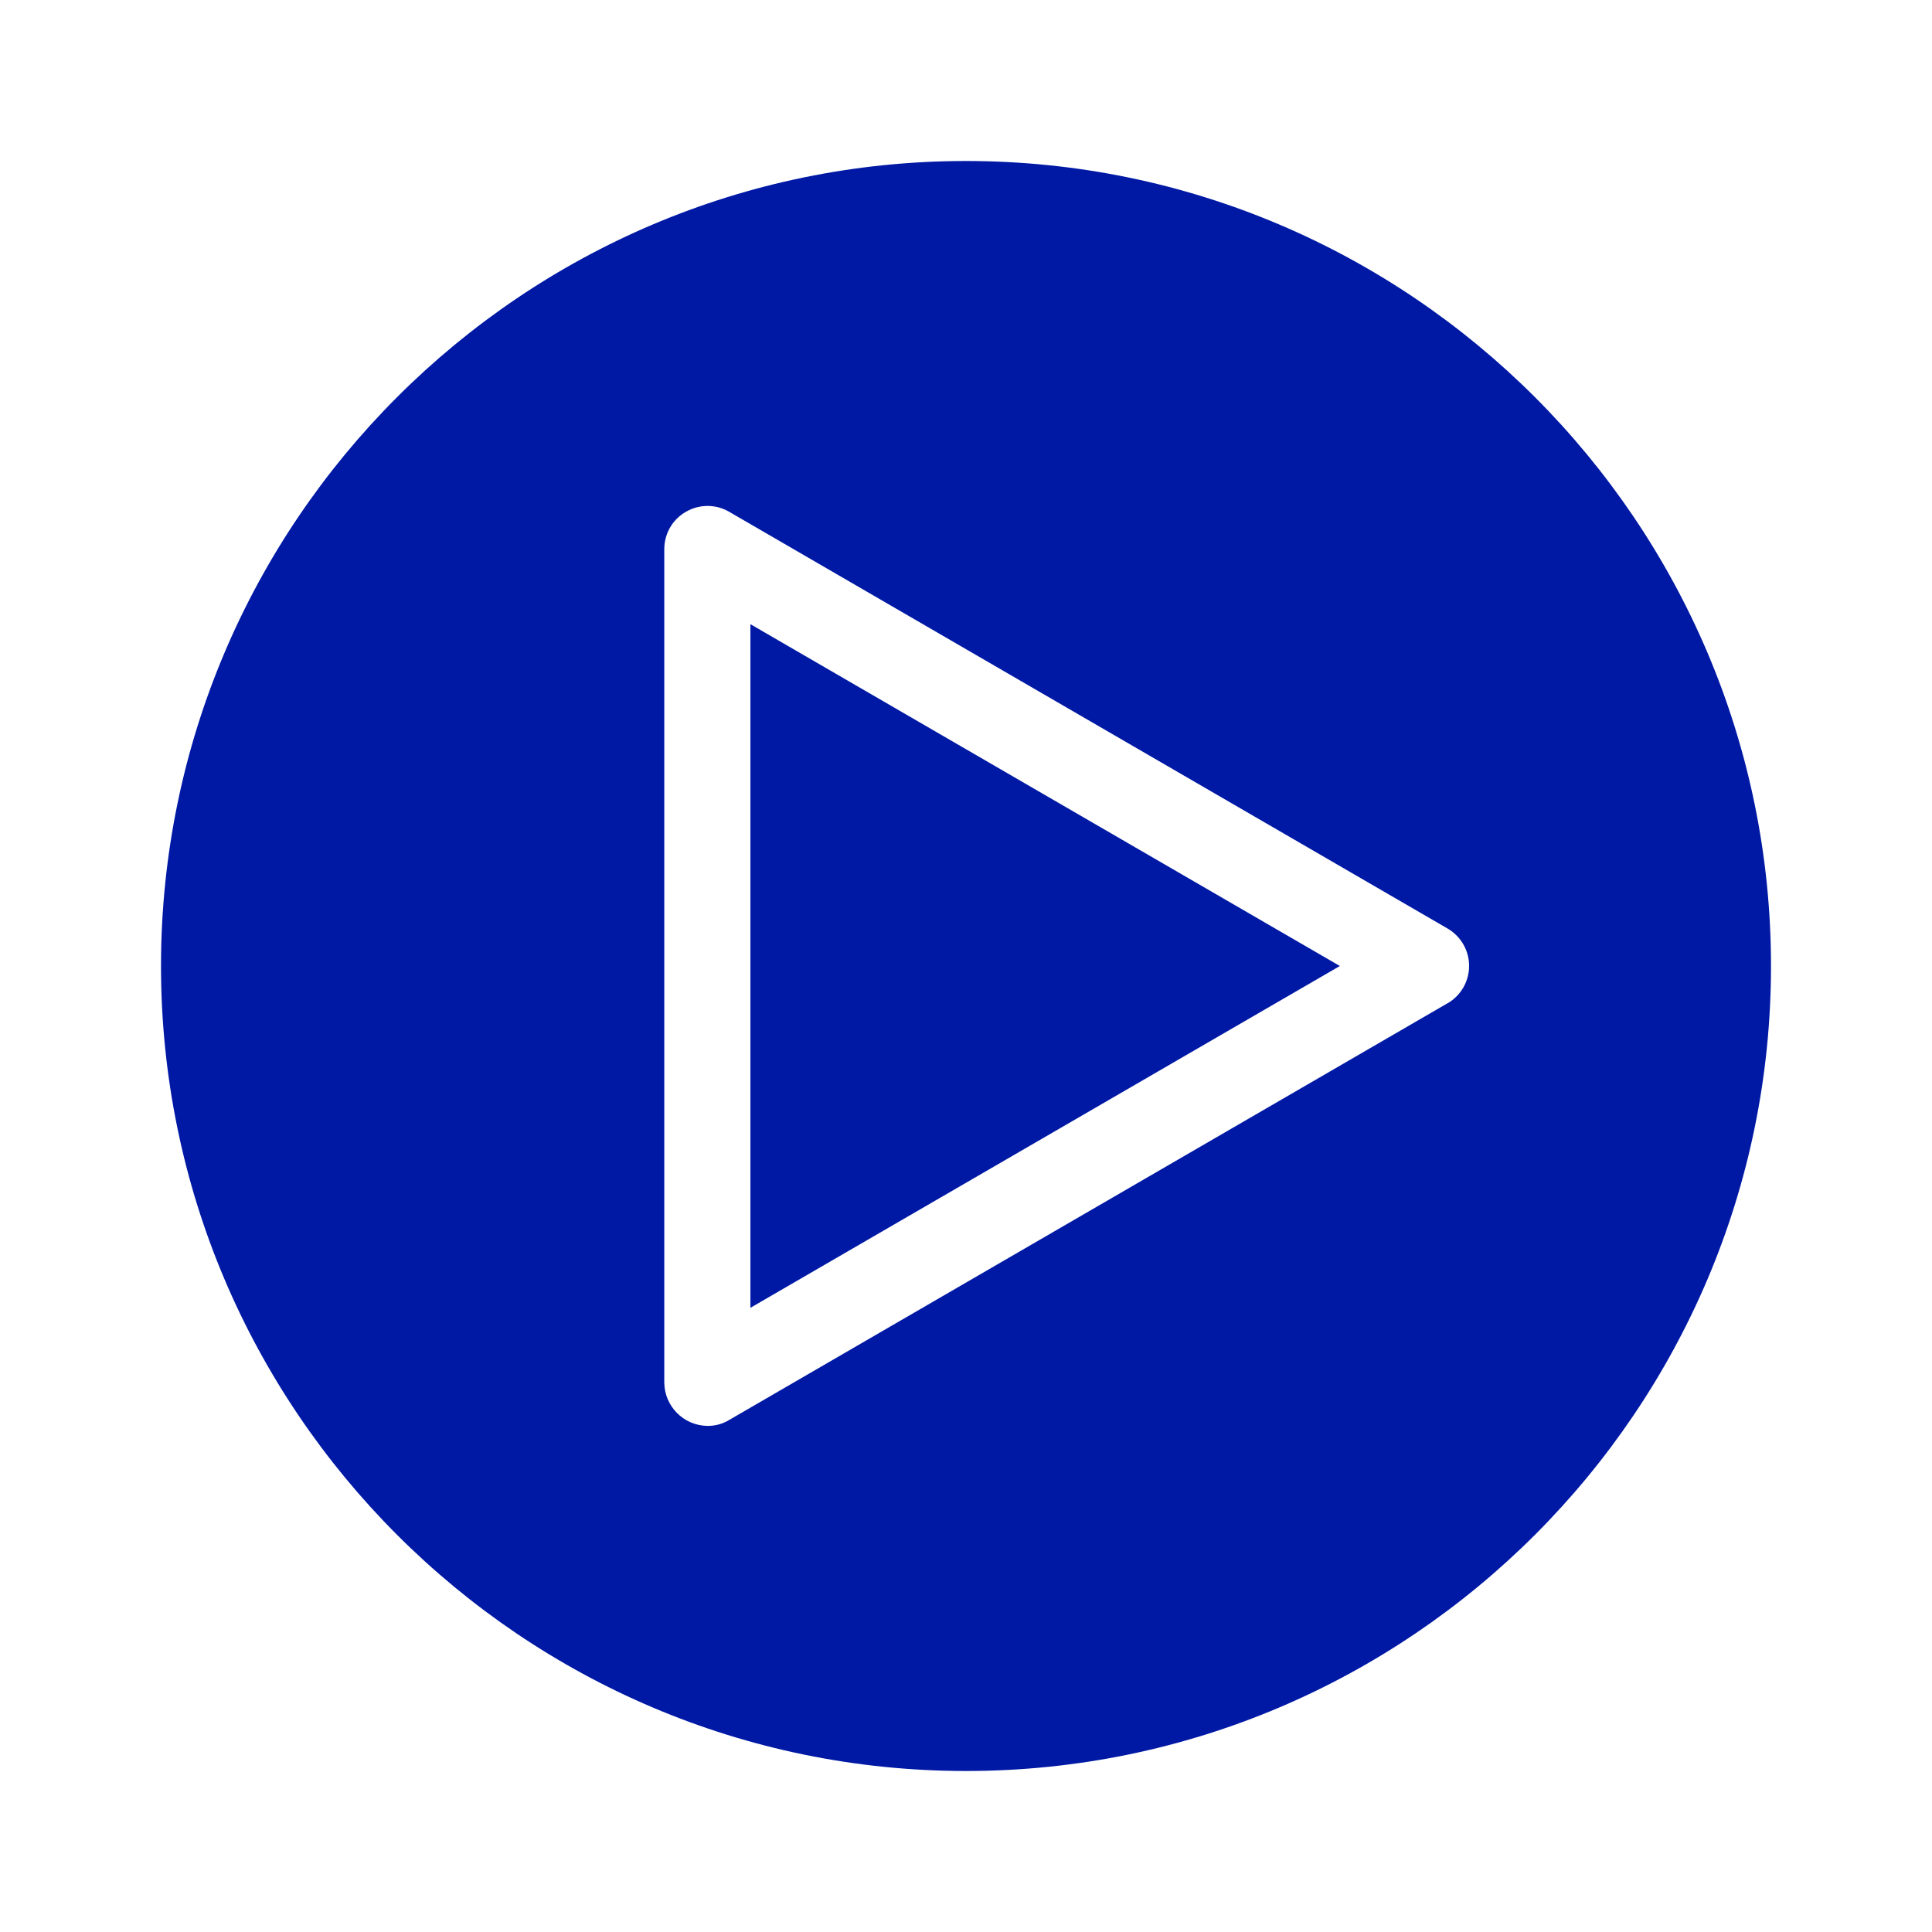
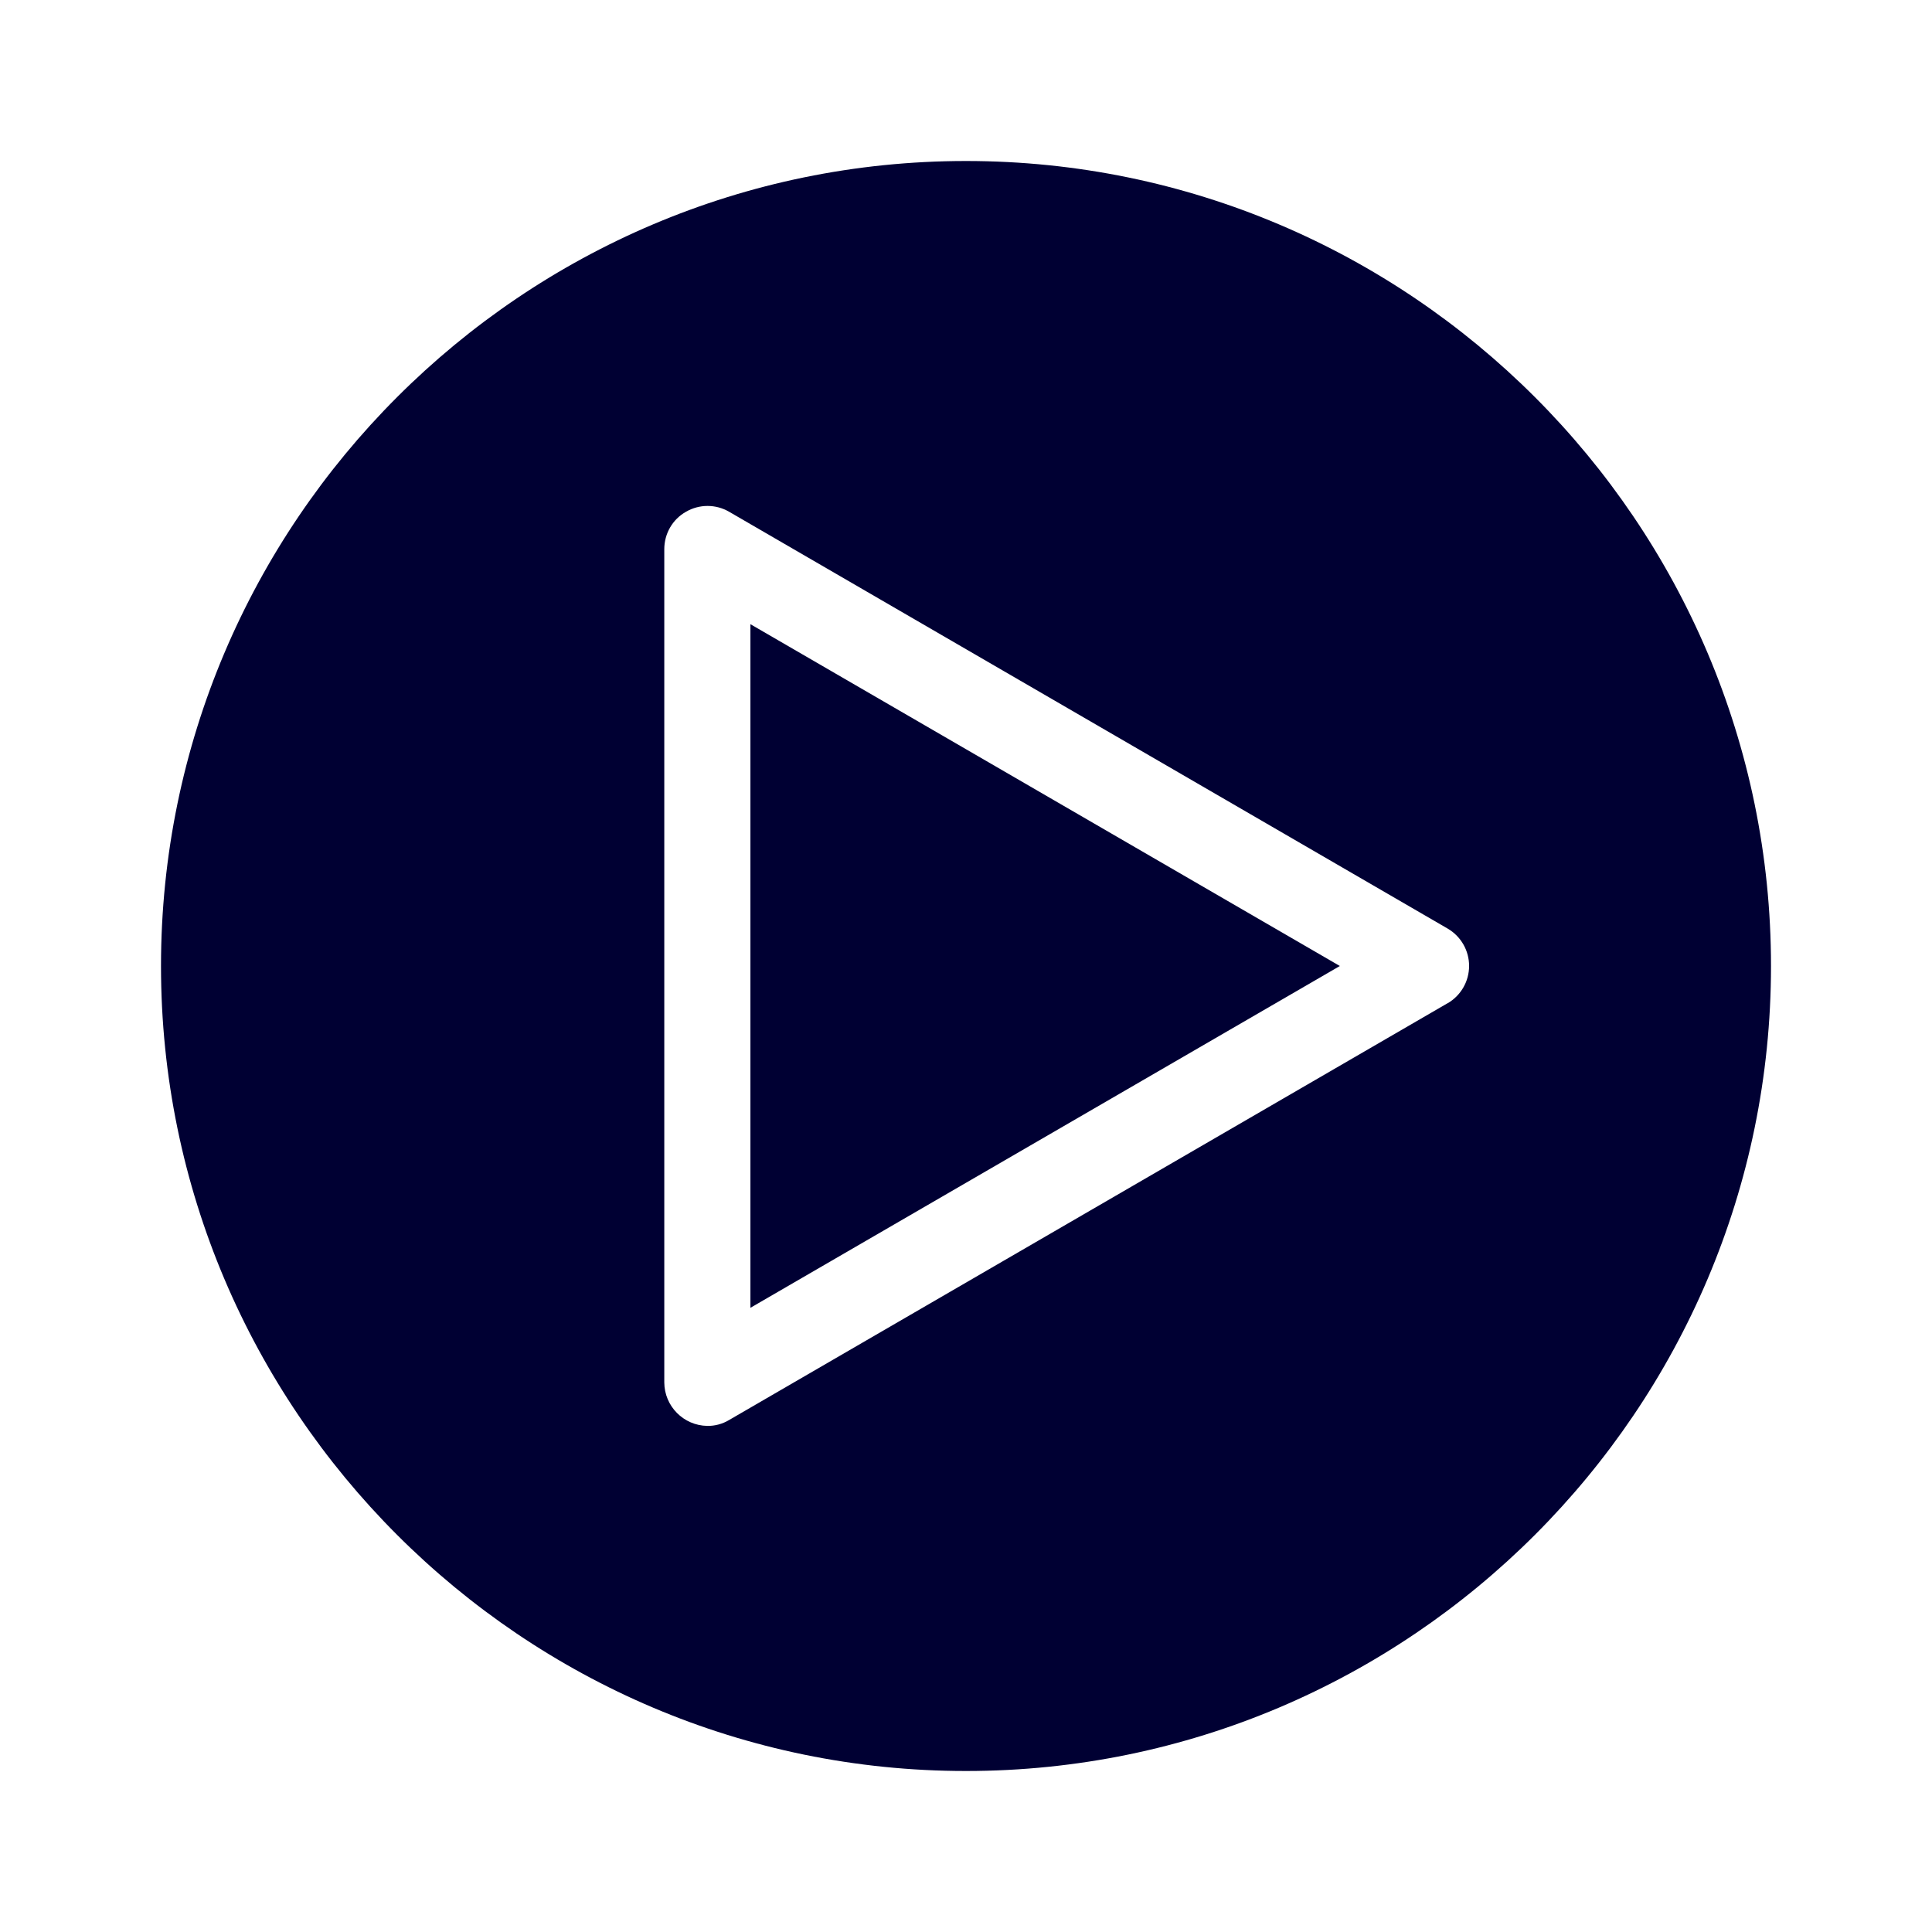
<svg xmlns="http://www.w3.org/2000/svg" width="24" height="24">
-   <g fill="#0019A5" fill-rule="nonzero">
+   <g fill="#003" fill-rule="nonzero">
    <path d="M9.322 16.246 16.644 12 9.322 7.754z" />
    <path d="M12 2C6.488 2 2 6.488 2 12s4.488 10 10 10 10-4.488 10-10S17.512 2 12 2Zm5.983 10.462L9.057 17.64a.51.51 0 0 1-.27.073.543.543 0 0 1-.535-.54V6.823c0-.192.1-.37.27-.466a.533.533 0 0 1 .535 0l8.926 5.178a.537.537 0 0 1 0 .928Z" />
  </g>
</svg>
